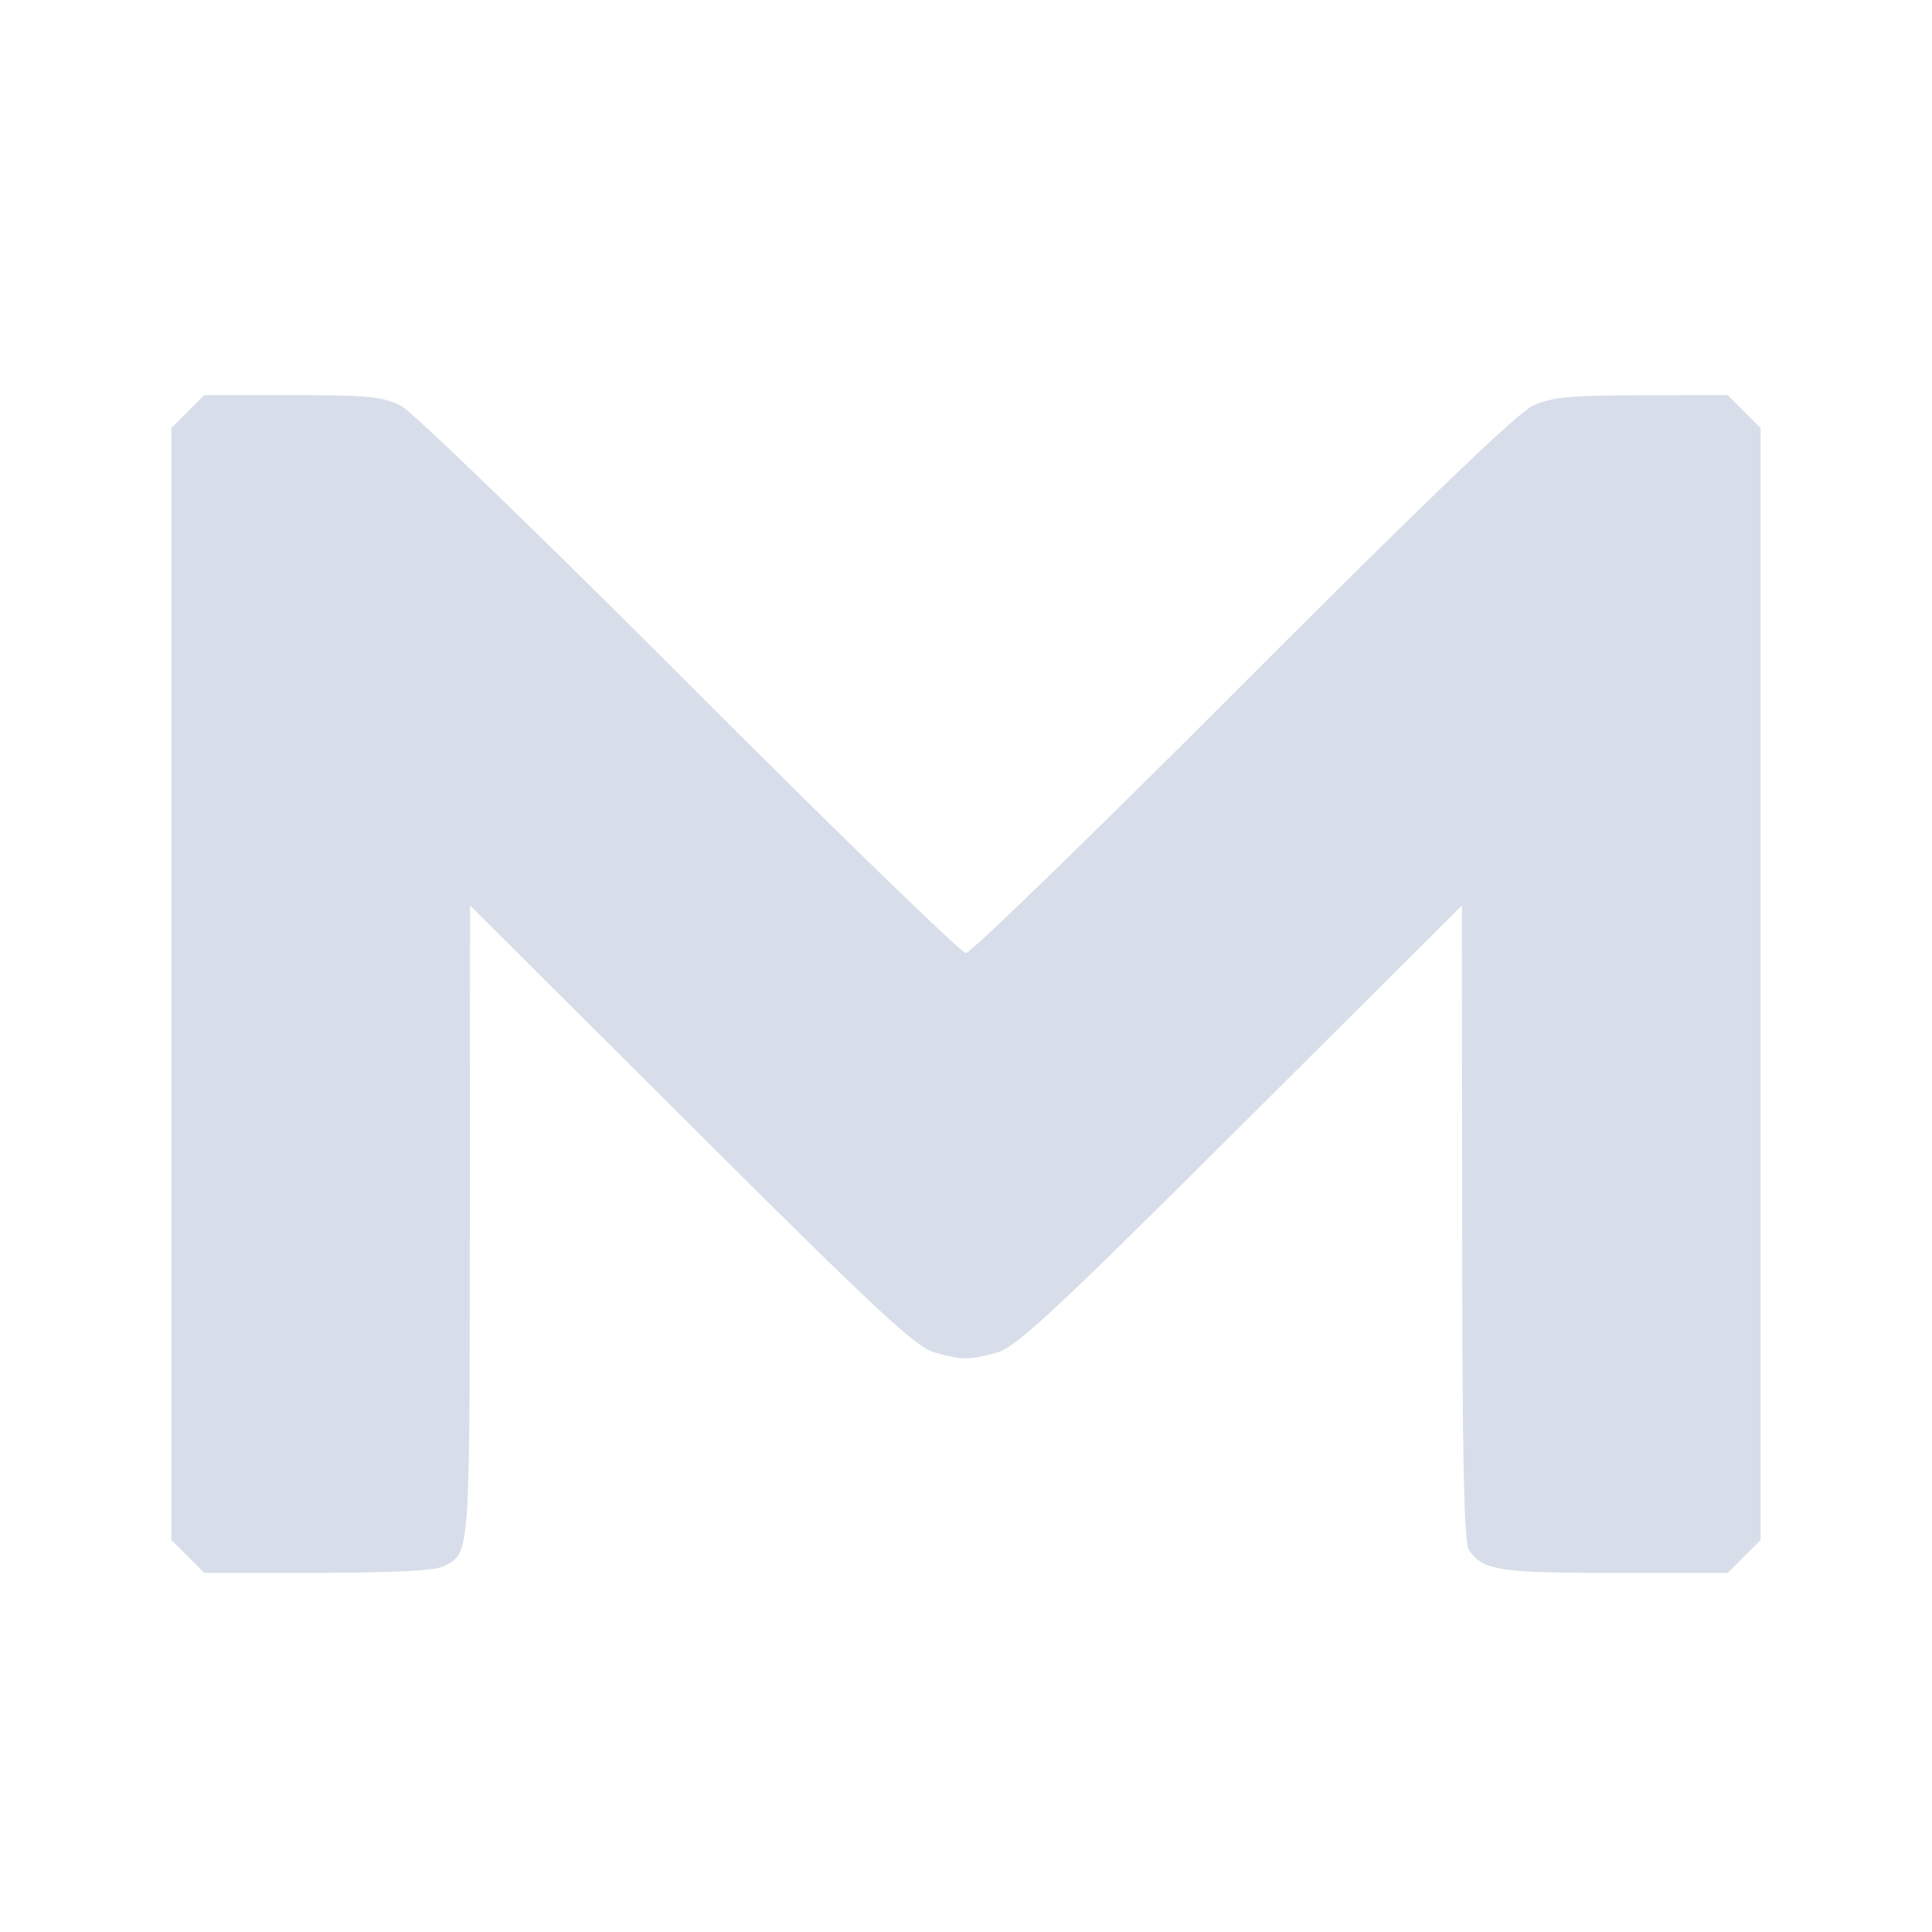
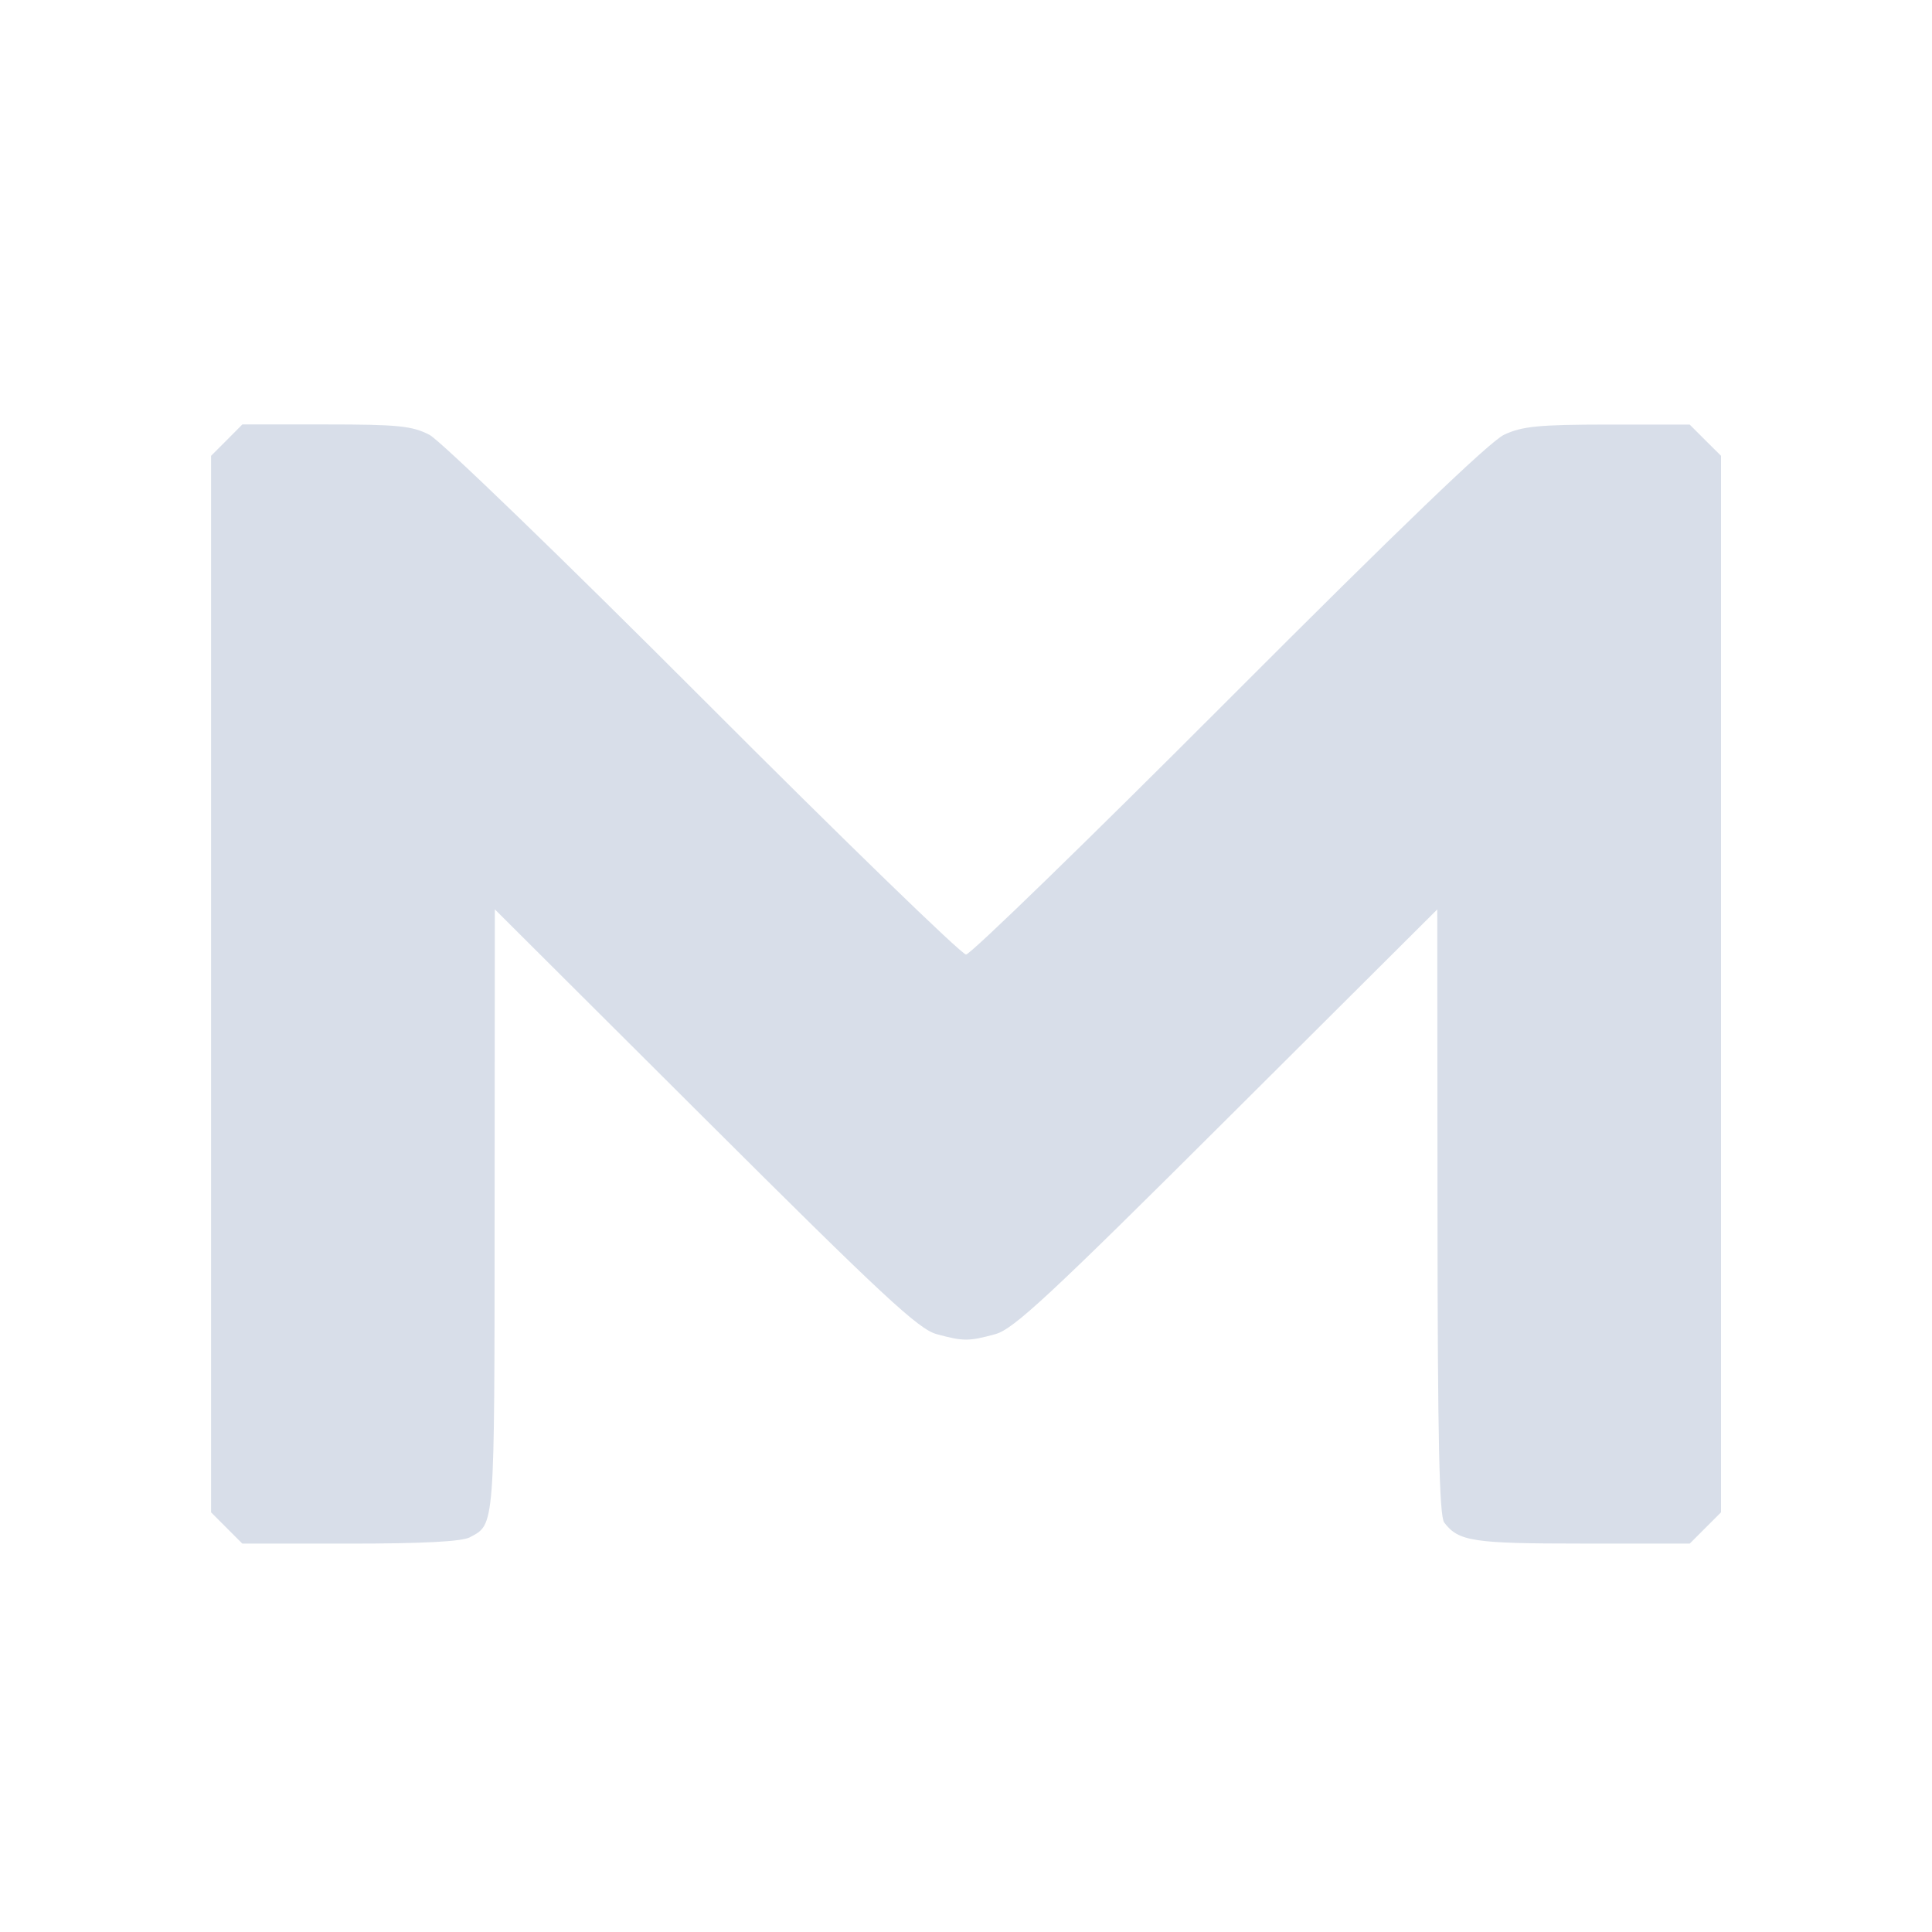
<svg xmlns="http://www.w3.org/2000/svg" width="64" height="64" version="1.1" viewBox="0 0 16.933 16.933" id="svg7">
  <defs id="defs2">
    <style id="current-color-scheme" type="text/css">.ColorScheme-Text {color:#d8dee9} .ColorScheme-Highlight {color:#3b4252}</style>
  </defs>
-   <path style="fill:currentColor;fill-opacity:1;stroke-width:0.049" d="m 3.888,13.729 c 0.233,-0.124 0.228,-0.06 0.23,-3.004 l 0.002,-2.789 1.939,1.933 c 1.637,1.632 1.97,1.941 2.136,1.986 0.246,0.067 0.298,0.067 0.543,-4.09e-4 0.166,-0.046 0.503,-0.358 2.136,-1.986 l 1.939,-1.932 0.002,2.789 c 0.001,2.114 0.016,2.808 0.062,2.867 0.133,0.173 0.265,0.193 1.271,0.193 h 0.995 l 0.144,-0.144 0.144,-0.144 V 8.625 3.751 L 15.287,3.607 15.143,3.463 14.386,3.464 c -0.636,8.476e-4 -0.789,0.016 -0.955,0.094 -0.132,0.062 -0.975,0.871 -2.544,2.444 -1.29,1.293 -2.38,2.351 -2.421,2.351 -0.041,0 -1.13,-1.057 -2.421,-2.35 C 4.756,4.711 3.617,3.611 3.517,3.558 3.358,3.476 3.228,3.463 2.562,3.463 H 1.79 L 1.646,3.607 1.502,3.751 v 4.873 4.873 l 0.144,0.144 0.144,0.144 h 0.995 c 0.662,0 1.031,-0.019 1.103,-0.057 z" id="path5" class="ColorScheme-Text" />
+   <path style="fill:currentColor;fill-opacity:1;stroke-width:0.047" d="m 4.117,13.474 c 0.221,-0.118 0.217,-0.057 0.218,-2.854 l 0.002,-2.65 1.842,1.836 c 1.555,1.55 1.871,1.844 2.03,1.887 0.234,0.064 0.283,0.064 0.516,-3.88e-4 0.158,-0.043 0.478,-0.34 2.03,-1.887 l 1.842,-1.835 0.002,2.65 c 0.001,2.009 0.016,2.668 0.059,2.724 0.126,0.165 0.252,0.184 1.207,0.184 h 0.945 l 0.137,-0.137 0.137,-0.137 V 8.625 3.995 L 14.946,3.858 14.809,3.721 14.09,3.721 c -0.604,8.052e-4 -0.749,0.015 -0.907,0.089 -0.126,0.059 -0.926,0.828 -2.417,2.322 C 9.54,7.361 8.505,8.366 8.467,8.366 8.428,8.366 7.393,7.362 6.167,6.134 4.941,4.906 3.86,3.861 3.764,3.811 3.613,3.733 3.49,3.72 2.857,3.72 H 2.124 L 1.987,3.858 1.85,3.995 v 4.63 4.63 l 0.137,0.137 0.137,0.137 h 0.945 c 0.629,0 0.98,-0.018 1.048,-0.055 z" id="path5" class="ColorScheme-Text" />
</svg>
